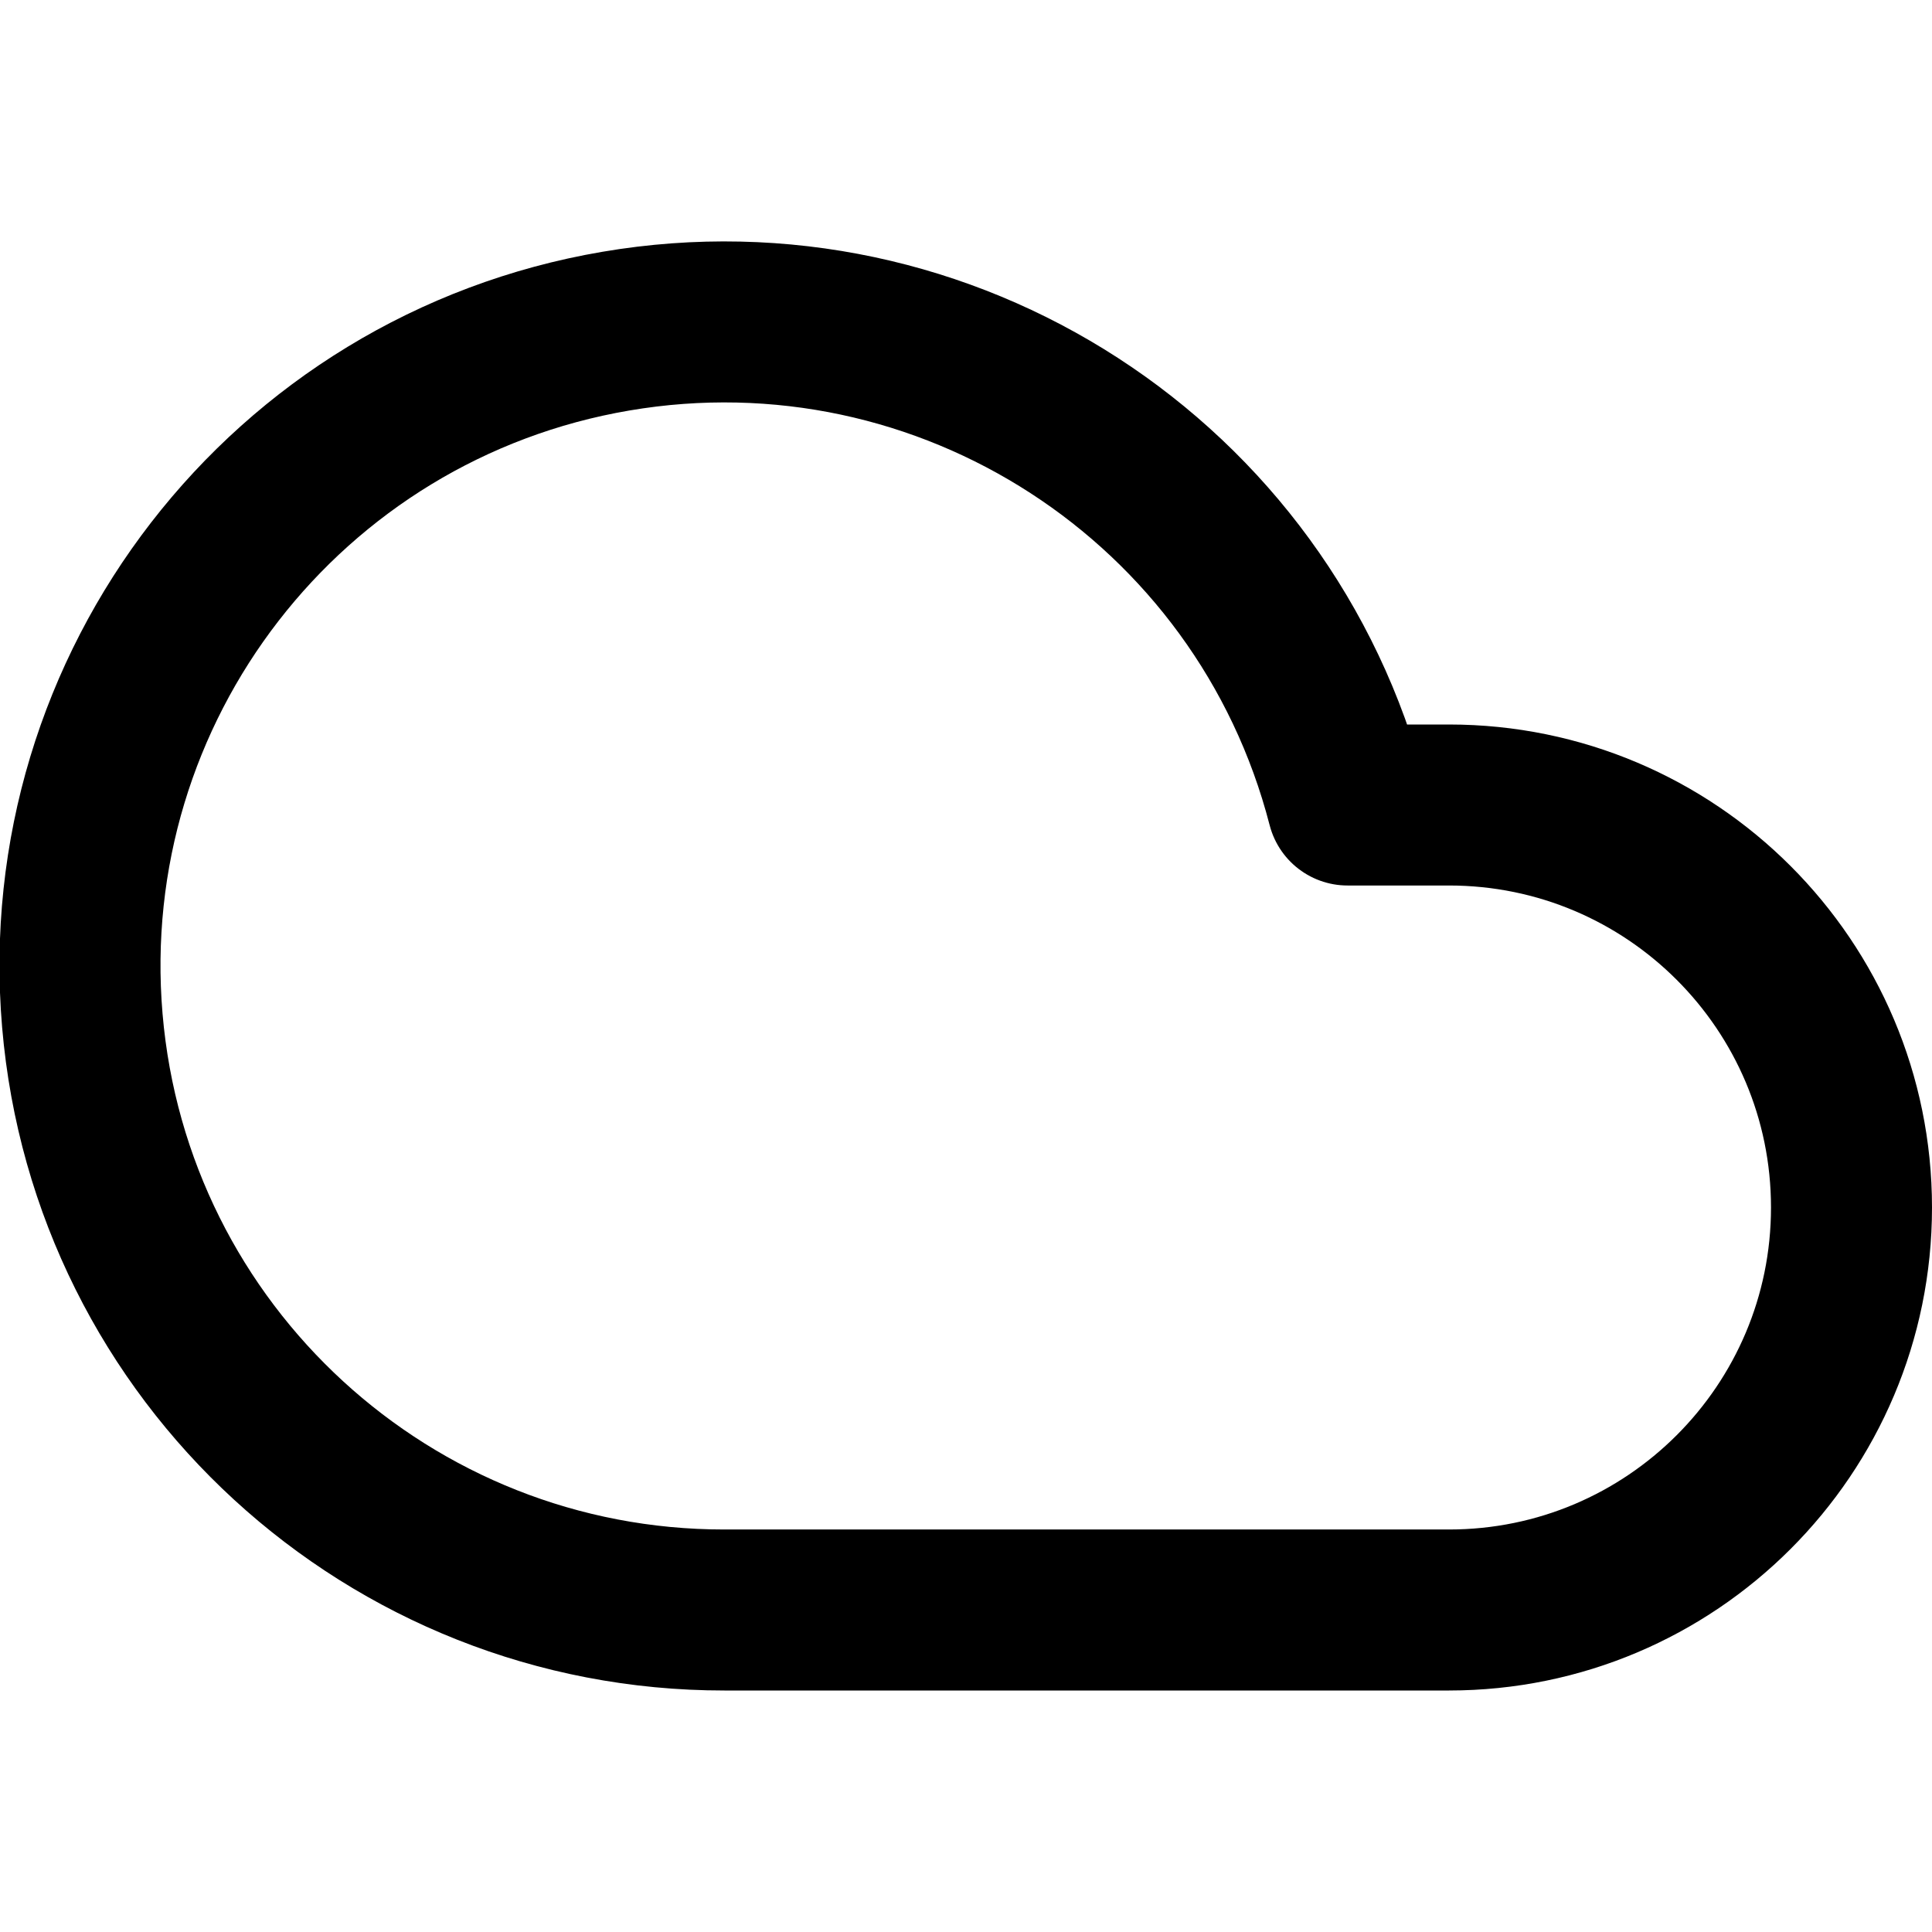
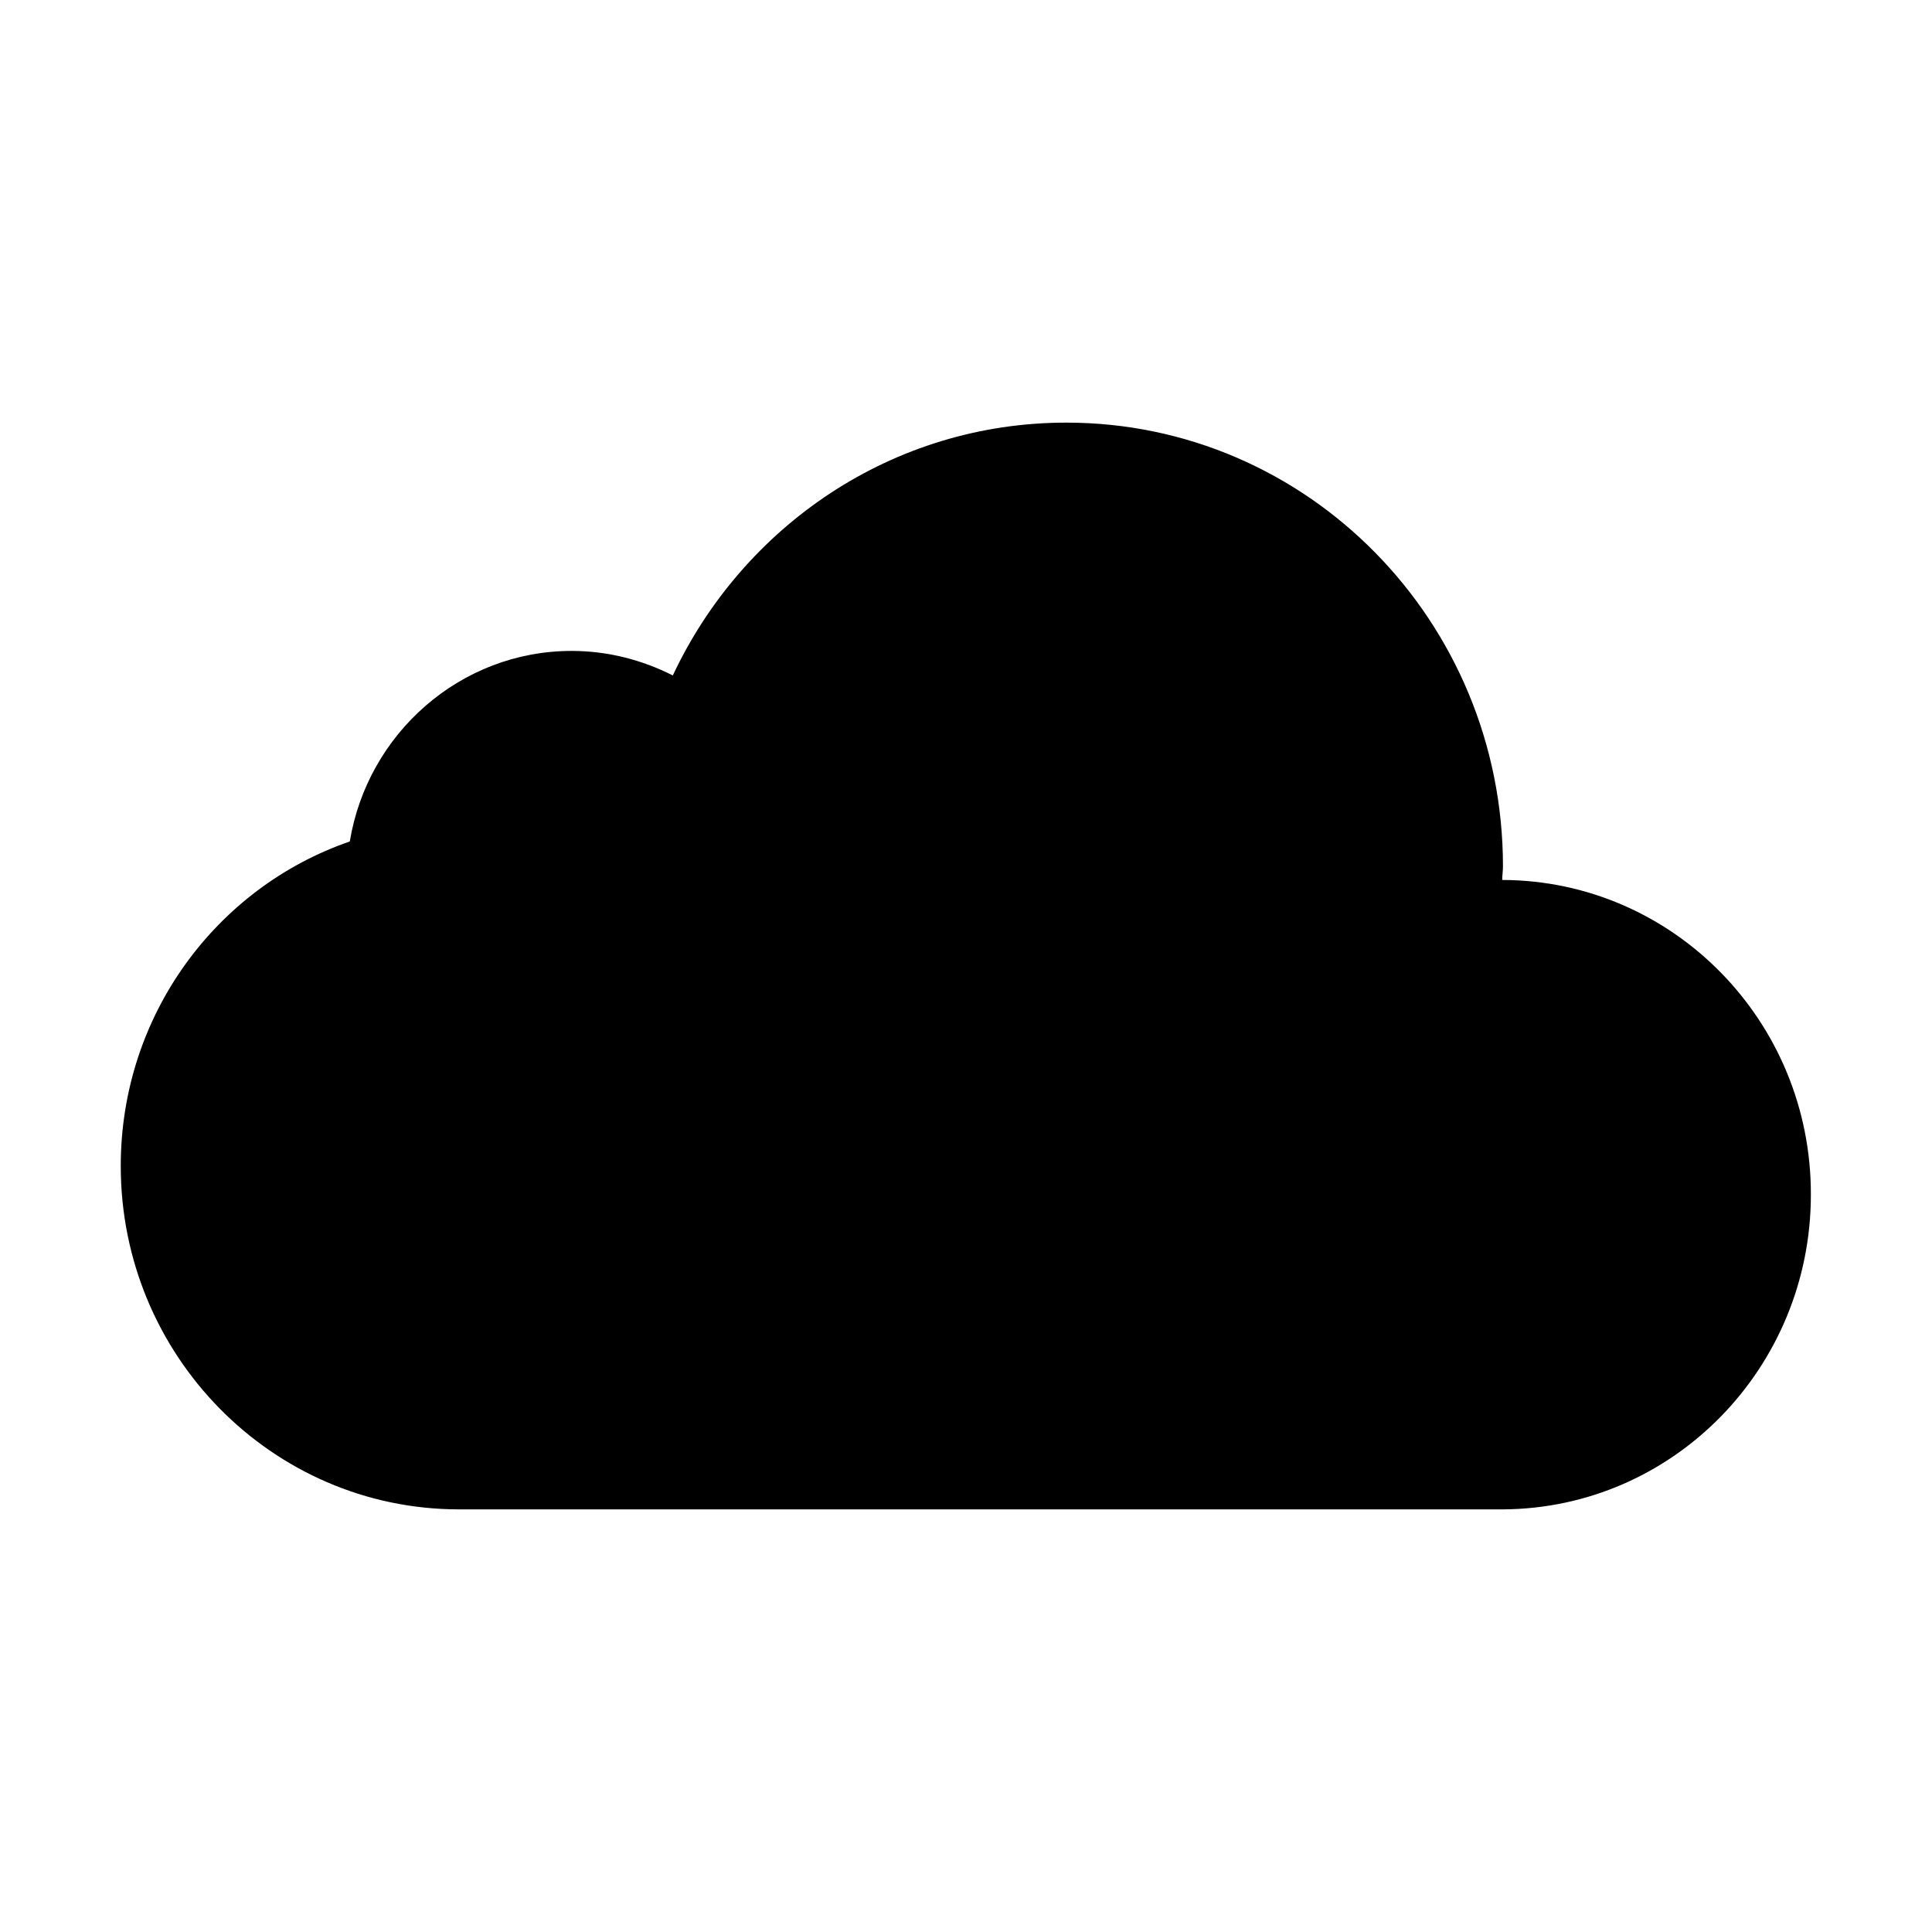
- <svg xmlns="http://www.w3.org/2000/svg" width="24" height="24" viewBox="0 0 24 24" fill="none" stroke="currentColor" stroke-width="2" stroke-linecap="round" stroke-linejoin="round">
-   <path d="M18 10h-1.26A8 8 0 1 0 9 20h9a5 5 0 0 0 0-10z" />
+ <svg xmlns="http://www.w3.org/2000/svg" width="512" height="512" viewBox="0 0 512 512">
+   <path d="M398.1 233.2c0-1.2.2-2.4.2-3.6 0-65-51.8-117.6-115.7-117.6-46.1 0-85.7 27.4-104.3 67-8.1-4.1-17.2-6.5-26.8-6.5-29.5 0-54.1 21.9-58.8 50.5C57.3 235.2 32 269.1 32 309c0 50.2 40.1 90.9 89.5 91h276.7c45.2-.2 81.7-37.5 81.7-83.4.1-46-36.6-83.3-81.8-83.4z" />
</svg>
